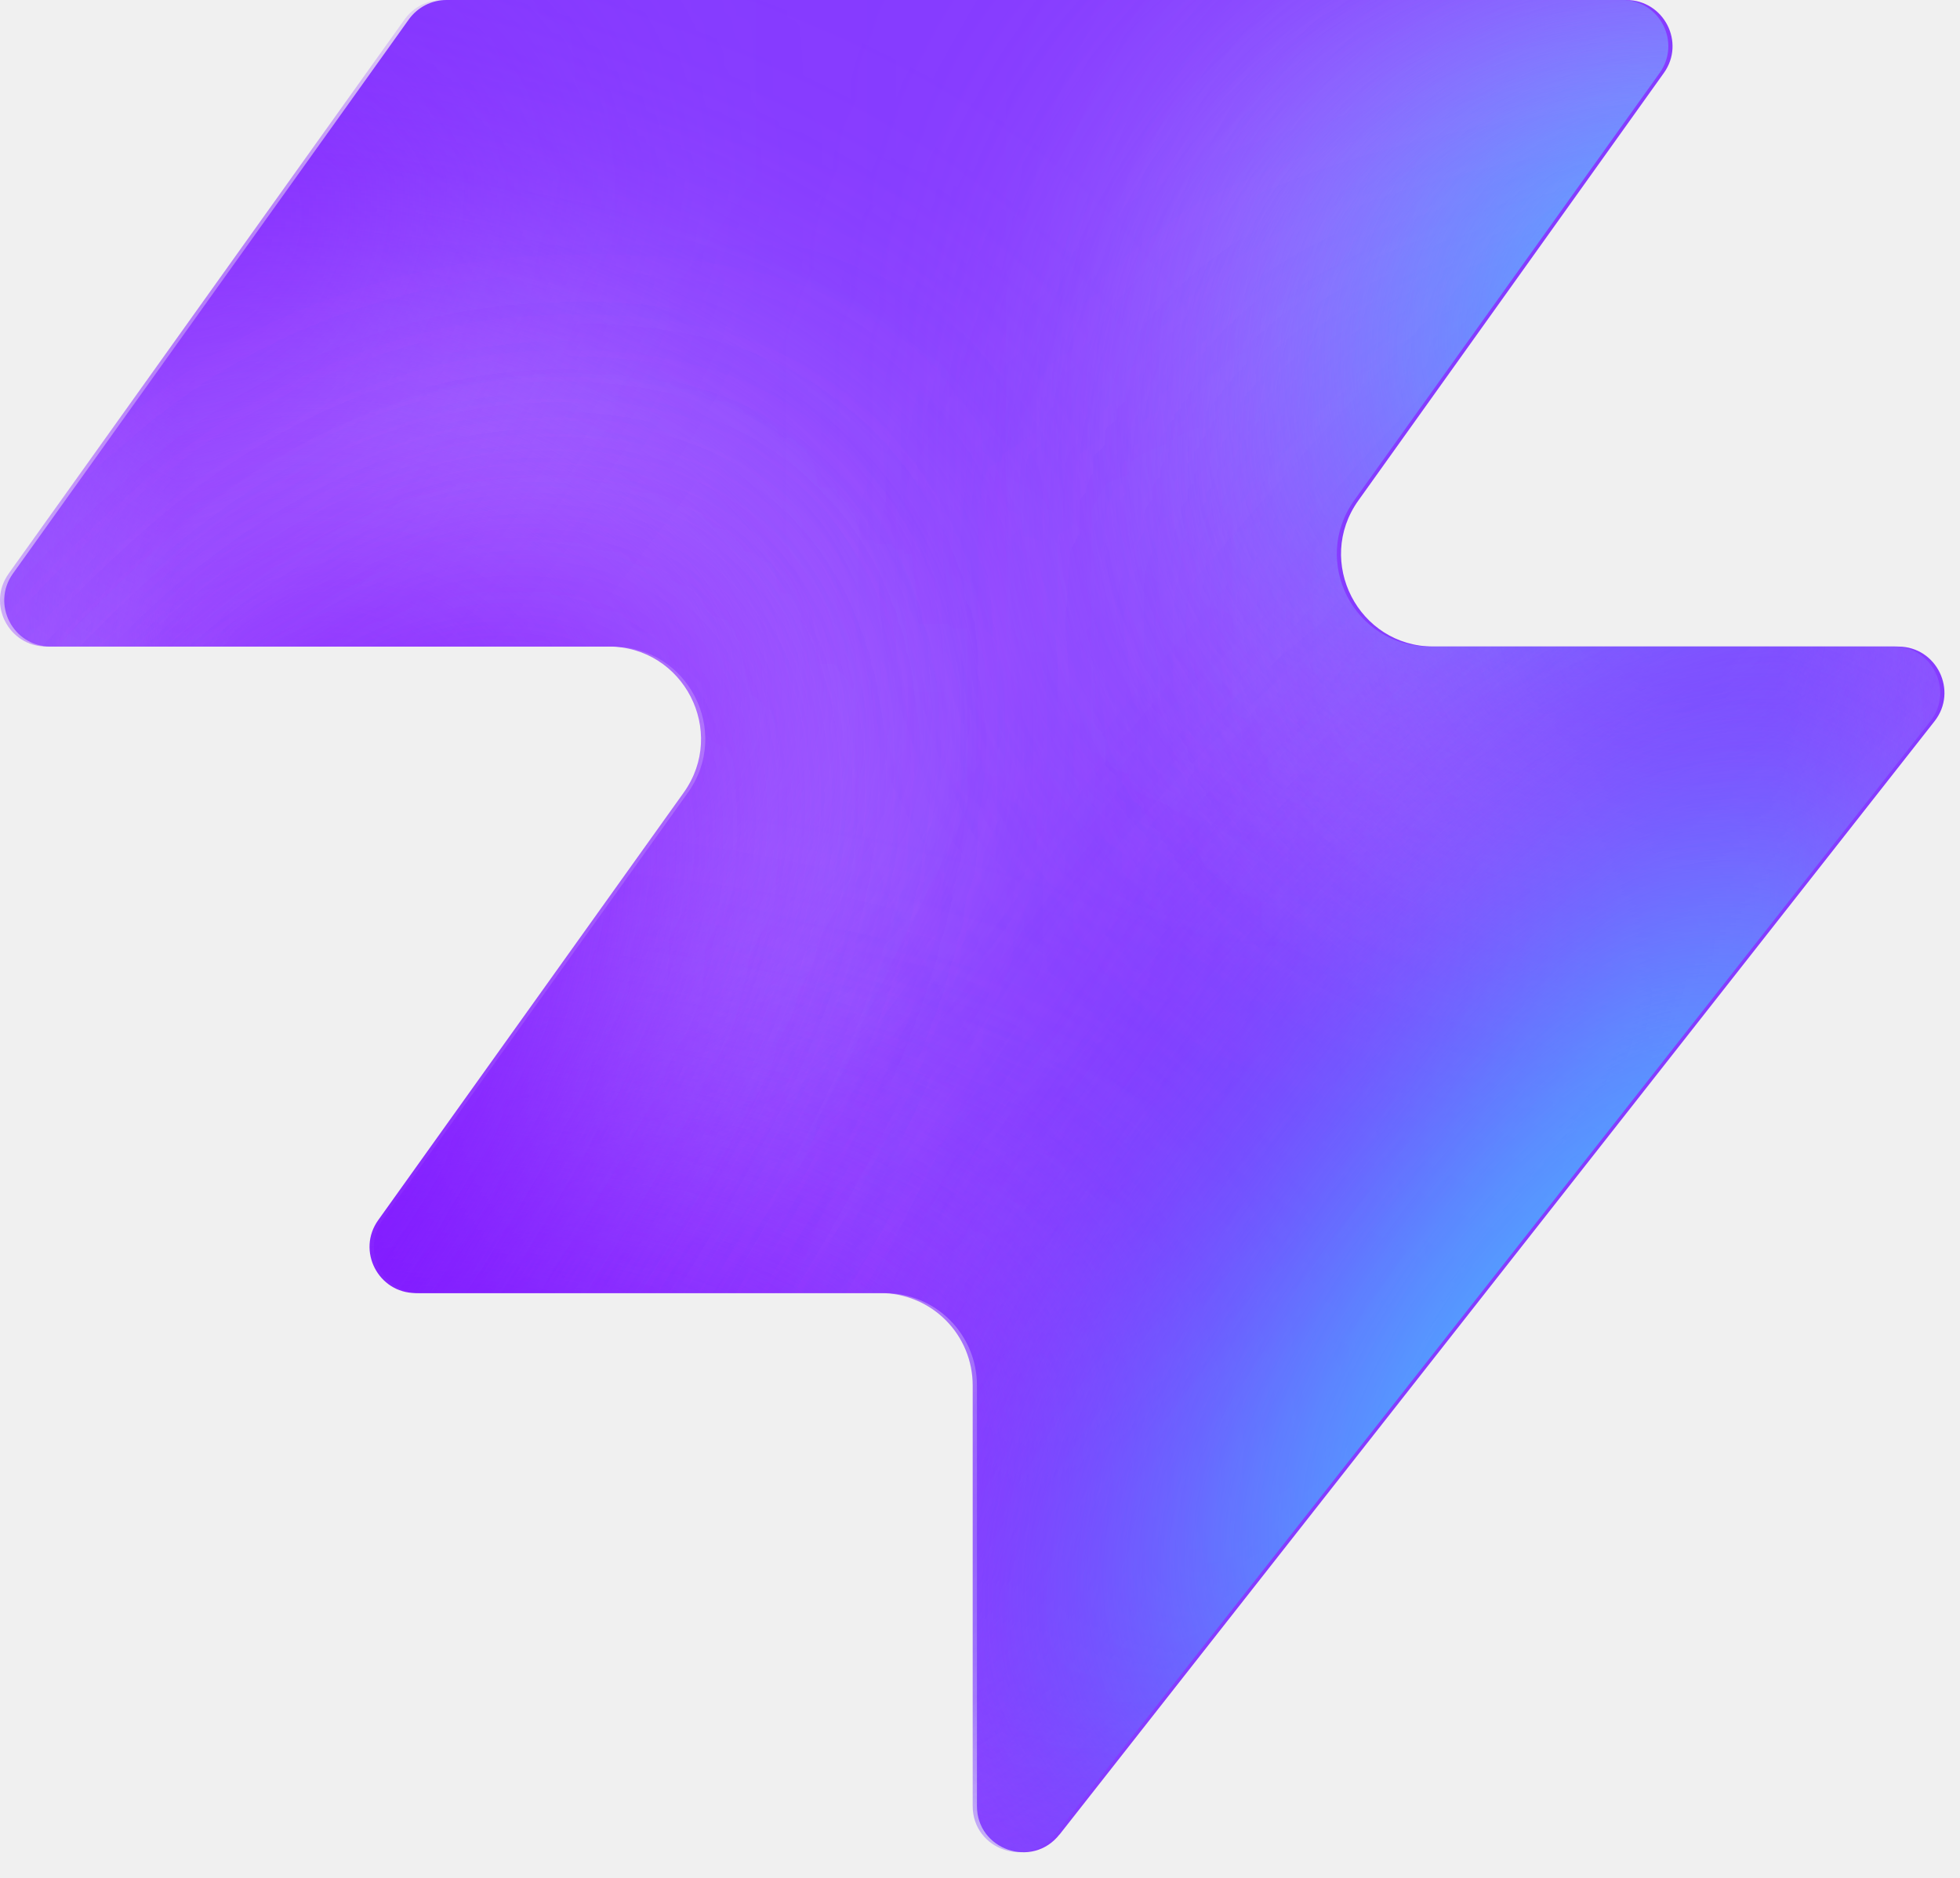
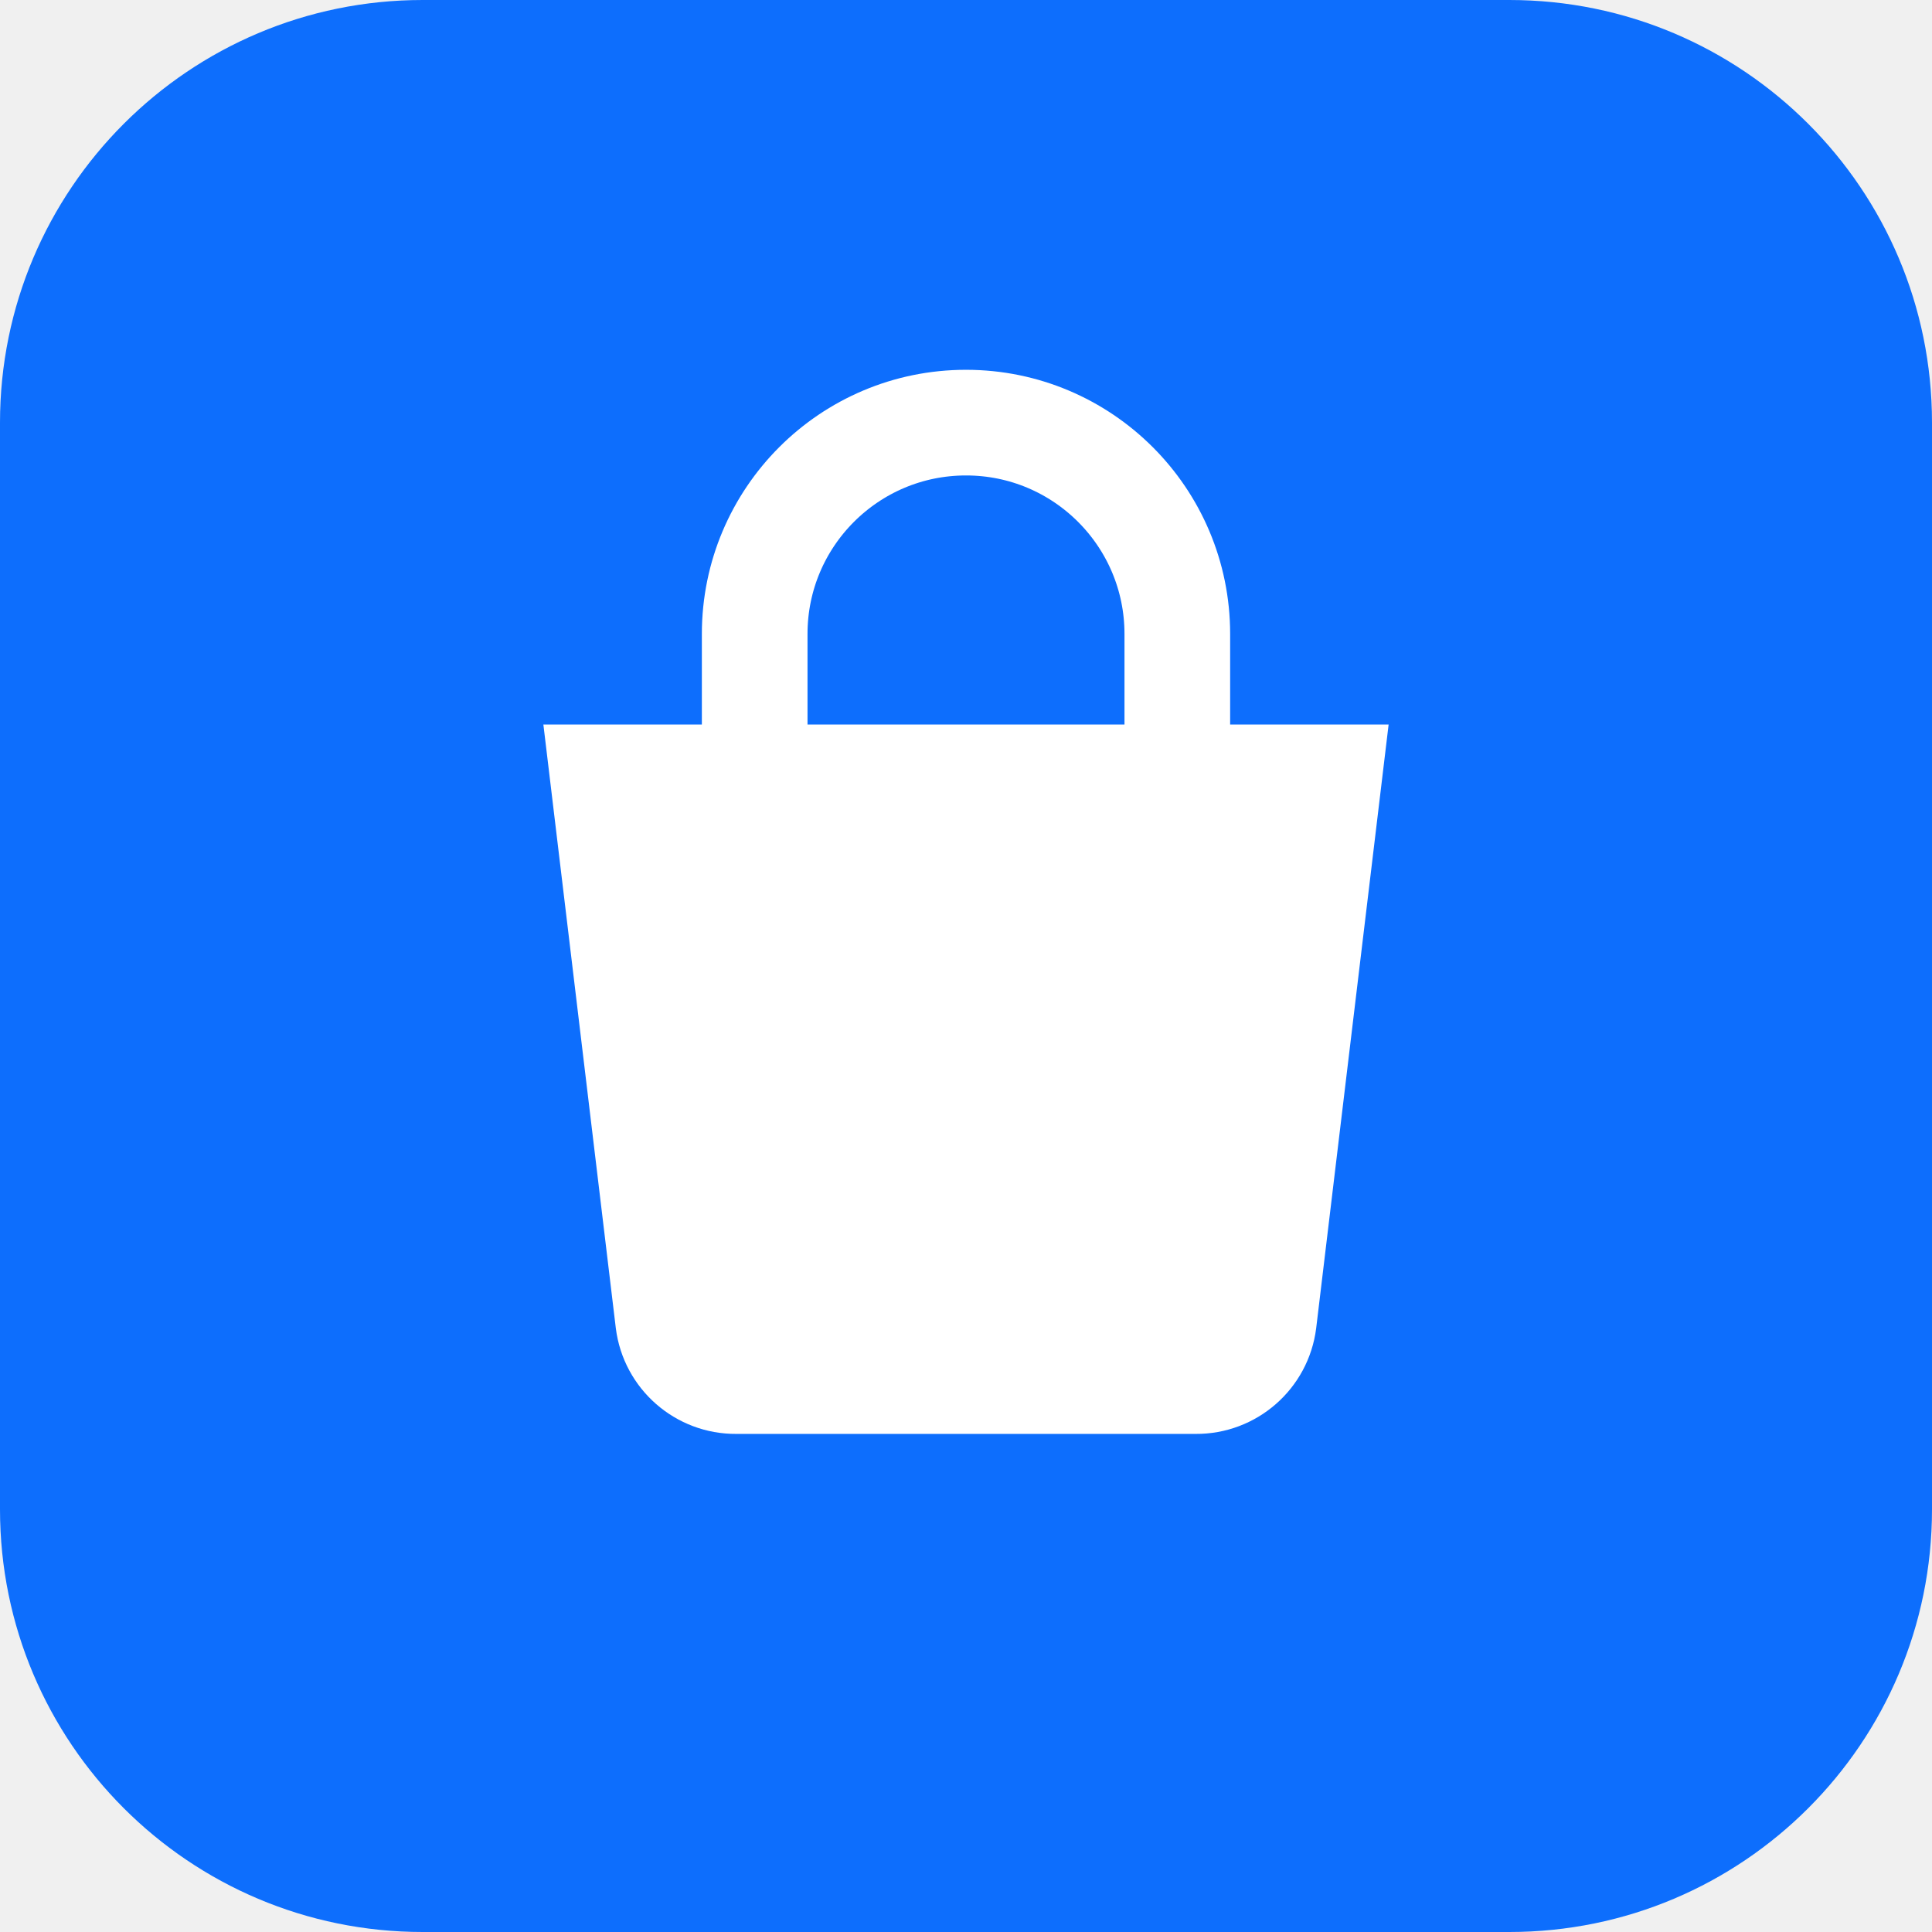
- <svg xmlns="http://www.w3.org/2000/svg" width="48" height="46" fill="none" viewBox="0 0 48 46">
-   <path fill="#863bff" d="M25.946 44.938c-.664.845-2.021.375-2.021-.698V33.937a2.26 2.26 0 0 0-2.262-2.262H10.287c-.92 0-1.456-1.04-.92-1.788l7.48-10.471c1.07-1.497 0-3.578-1.842-3.578H1.237c-.92 0-1.456-1.04-.92-1.788L10.013.474c.214-.297.556-.474.92-.474h28.894c.92 0 1.456 1.04.92 1.788l-7.48 10.471c-1.07 1.498 0 3.579 1.842 3.579h11.377c.943 0 1.473 1.088.89 1.83L25.947 44.94z" style="fill:#863bff;fill:color(display-p3 .525 .23 1);fill-opacity:1" />
-   <mask id="a" width="48" height="46" x="0" y="0" maskUnits="userSpaceOnUse" style="mask-type:alpha">
-     <path fill="#000" d="M25.842 44.938c-.664.844-2.021.375-2.021-.698V33.937a2.26 2.26 0 0 0-2.262-2.262H10.183c-.92 0-1.456-1.04-.92-1.788l7.48-10.471c1.07-1.498 0-3.579-1.842-3.579H1.133c-.92 0-1.456-1.04-.92-1.787L9.91.473c.214-.297.556-.474.92-.474h28.894c.92 0 1.456 1.04.92 1.788l-7.48 10.471c-1.07 1.498 0 3.578 1.842 3.578h11.377c.943 0 1.473 1.088.89 1.832L25.843 44.94z" style="fill:#000;fill-opacity:1" />
-   </mask>
-   <g mask="url(#a)">
-     <g filter="url(#b)">
-       <ellipse cx="5.508" cy="14.704" fill="#ede6ff" rx="5.508" ry="14.704" style="fill:#ede6ff;fill:color(display-p3 .927 .903 1);fill-opacity:1" transform="matrix(.00324 1 1 -.00324 -4.47 31.516)" />
-     </g>
-     <g filter="url(#c)">
-       <ellipse cx="10.399" cy="29.851" fill="#ede6ff" rx="10.399" ry="29.851" style="fill:#ede6ff;fill:color(display-p3 .927 .903 1);fill-opacity:1" transform="matrix(.00324 1 1 -.00324 -39.328 7.883)" />
-     </g>
-     <g filter="url(#d)">
-       <ellipse cx="5.508" cy="30.487" fill="#7e14ff" rx="5.508" ry="30.487" style="fill:#7e14ff;fill:color(display-p3 .492 .077 1);fill-opacity:1" transform="rotate(89.814 -25.913 -14.639)scale(1 -1)" />
-     </g>
-     <g filter="url(#e)">
-       <ellipse cx="5.508" cy="30.599" fill="#7e14ff" rx="5.508" ry="30.599" style="fill:#7e14ff;fill:color(display-p3 .492 .077 1);fill-opacity:1" transform="rotate(89.814 -32.644 -3.334)scale(1 -1)" />
-     </g>
-     <g filter="url(#f)">
-       <ellipse cx="5.508" cy="30.599" fill="#7e14ff" rx="5.508" ry="30.599" style="fill:#7e14ff;fill:color(display-p3 .492 .077 1);fill-opacity:1" transform="matrix(.00324 1 1 -.00324 -34.34 30.47)" />
-     </g>
-     <g filter="url(#g)">
-       <ellipse cx="14.072" cy="22.078" fill="#ede6ff" rx="14.072" ry="22.078" style="fill:#ede6ff;fill:color(display-p3 .927 .903 1);fill-opacity:1" transform="rotate(93.35 24.506 48.493)scale(-1 1)" />
-     </g>
-     <g filter="url(#h)">
-       <ellipse cx="3.47" cy="21.501" fill="#7e14ff" rx="3.47" ry="21.501" style="fill:#7e14ff;fill:color(display-p3 .492 .077 1);fill-opacity:1" transform="rotate(89.009 28.708 47.59)scale(-1 1)" />
-     </g>
-     <g filter="url(#i)">
-       <ellipse cx="3.47" cy="21.501" fill="#7e14ff" rx="3.47" ry="21.501" style="fill:#7e14ff;fill:color(display-p3 .492 .077 1);fill-opacity:1" transform="rotate(89.009 28.708 47.59)scale(-1 1)" />
-     </g>
-     <g filter="url(#j)">
-       <ellipse cx=".387" cy="8.972" fill="#7e14ff" rx="4.407" ry="29.108" style="fill:#7e14ff;fill:color(display-p3 .492 .077 1);fill-opacity:1" transform="rotate(39.51 .387 8.972)" />
-     </g>
-     <g filter="url(#k)">
-       <ellipse cx="47.523" cy="-6.092" fill="#7e14ff" rx="4.407" ry="29.108" style="fill:#7e14ff;fill:color(display-p3 .492 .077 1);fill-opacity:1" transform="rotate(37.892 47.523 -6.092)" />
-     </g>
-     <g filter="url(#l)">
-       <ellipse cx="41.412" cy="6.333" fill="#47bfff" rx="5.971" ry="9.665" style="fill:#47bfff;fill:color(display-p3 .28 .748 1);fill-opacity:1" transform="rotate(37.892 41.412 6.333)" />
-     </g>
-     <g filter="url(#m)">
-       <ellipse cx="-1.879" cy="38.332" fill="#7e14ff" rx="4.407" ry="29.108" style="fill:#7e14ff;fill:color(display-p3 .492 .077 1);fill-opacity:1" transform="rotate(37.892 -1.88 38.332)" />
-     </g>
-     <g filter="url(#n)">
-       <ellipse cx="-1.879" cy="38.332" fill="#7e14ff" rx="4.407" ry="29.108" style="fill:#7e14ff;fill:color(display-p3 .492 .077 1);fill-opacity:1" transform="rotate(37.892 -1.88 38.332)" />
-     </g>
-     <g filter="url(#o)">
-       <ellipse cx="35.651" cy="29.907" fill="#7e14ff" rx="4.407" ry="29.108" style="fill:#7e14ff;fill:color(display-p3 .492 .077 1);fill-opacity:1" transform="rotate(37.892 35.651 29.907)" />
-     </g>
-     <g filter="url(#p)">
-       <ellipse cx="38.418" cy="32.4" fill="#47bfff" rx="5.971" ry="15.297" style="fill:#47bfff;fill:color(display-p3 .28 .748 1);fill-opacity:1" transform="rotate(37.892 38.418 32.4)" />
-     </g>
-   </g>
-   <defs>
-     <filter id="b" width="60.045" height="41.654" x="-19.77" y="16.149" color-interpolation-filters="sRGB" filterUnits="userSpaceOnUse">
-       <feFlood flood-opacity="0" result="BackgroundImageFix" />
-       <feBlend in="SourceGraphic" in2="BackgroundImageFix" result="shape" />
-       <feGaussianBlur result="effect1_foregroundBlur_2002_17158" stdDeviation="7.659" />
-     </filter>
-     <filter id="c" width="90.34" height="51.437" x="-54.613" y="-7.533" color-interpolation-filters="sRGB" filterUnits="userSpaceOnUse">
-       <feFlood flood-opacity="0" result="BackgroundImageFix" />
-       <feBlend in="SourceGraphic" in2="BackgroundImageFix" result="shape" />
-       <feGaussianBlur result="effect1_foregroundBlur_2002_17158" stdDeviation="7.659" />
-     </filter>
-     <filter id="d" width="79.355" height="29.4" x="-49.64" y="2.03" color-interpolation-filters="sRGB" filterUnits="userSpaceOnUse">
-       <feFlood flood-opacity="0" result="BackgroundImageFix" />
-       <feBlend in="SourceGraphic" in2="BackgroundImageFix" result="shape" />
-       <feGaussianBlur result="effect1_foregroundBlur_2002_17158" stdDeviation="4.596" />
-     </filter>
-     <filter id="e" width="79.579" height="29.4" x="-45.045" y="20.029" color-interpolation-filters="sRGB" filterUnits="userSpaceOnUse">
-       <feFlood flood-opacity="0" result="BackgroundImageFix" />
-       <feBlend in="SourceGraphic" in2="BackgroundImageFix" result="shape" />
-       <feGaussianBlur result="effect1_foregroundBlur_2002_17158" stdDeviation="4.596" />
-     </filter>
-     <filter id="f" width="79.579" height="29.4" x="-43.513" y="21.178" color-interpolation-filters="sRGB" filterUnits="userSpaceOnUse">
-       <feFlood flood-opacity="0" result="BackgroundImageFix" />
-       <feBlend in="SourceGraphic" in2="BackgroundImageFix" result="shape" />
-       <feGaussianBlur result="effect1_foregroundBlur_2002_17158" stdDeviation="4.596" />
-     </filter>
-     <filter id="g" width="74.749" height="58.852" x="15.756" y="-17.901" color-interpolation-filters="sRGB" filterUnits="userSpaceOnUse">
-       <feFlood flood-opacity="0" result="BackgroundImageFix" />
-       <feBlend in="SourceGraphic" in2="BackgroundImageFix" result="shape" />
-       <feGaussianBlur result="effect1_foregroundBlur_2002_17158" stdDeviation="7.659" />
-     </filter>
-     <filter id="h" width="61.377" height="25.362" x="23.548" y="2.284" color-interpolation-filters="sRGB" filterUnits="userSpaceOnUse">
-       <feFlood flood-opacity="0" result="BackgroundImageFix" />
-       <feBlend in="SourceGraphic" in2="BackgroundImageFix" result="shape" />
-       <feGaussianBlur result="effect1_foregroundBlur_2002_17158" stdDeviation="4.596" />
-     </filter>
-     <filter id="i" width="61.377" height="25.362" x="23.548" y="2.284" color-interpolation-filters="sRGB" filterUnits="userSpaceOnUse">
-       <feFlood flood-opacity="0" result="BackgroundImageFix" />
-       <feBlend in="SourceGraphic" in2="BackgroundImageFix" result="shape" />
-       <feGaussianBlur result="effect1_foregroundBlur_2002_17158" stdDeviation="4.596" />
-     </filter>
-     <filter id="j" width="56.045" height="63.649" x="-27.636" y="-22.853" color-interpolation-filters="sRGB" filterUnits="userSpaceOnUse">
-       <feFlood flood-opacity="0" result="BackgroundImageFix" />
-       <feBlend in="SourceGraphic" in2="BackgroundImageFix" result="shape" />
-       <feGaussianBlur result="effect1_foregroundBlur_2002_17158" stdDeviation="4.596" />
-     </filter>
-     <filter id="k" width="54.814" height="64.646" x="20.116" y="-38.415" color-interpolation-filters="sRGB" filterUnits="userSpaceOnUse">
-       <feFlood flood-opacity="0" result="BackgroundImageFix" />
-       <feBlend in="SourceGraphic" in2="BackgroundImageFix" result="shape" />
-       <feGaussianBlur result="effect1_foregroundBlur_2002_17158" stdDeviation="4.596" />
-     </filter>
-     <filter id="l" width="33.541" height="35.313" x="24.641" y="-11.323" color-interpolation-filters="sRGB" filterUnits="userSpaceOnUse">
-       <feFlood flood-opacity="0" result="BackgroundImageFix" />
-       <feBlend in="SourceGraphic" in2="BackgroundImageFix" result="shape" />
-       <feGaussianBlur result="effect1_foregroundBlur_2002_17158" stdDeviation="4.596" />
-     </filter>
-     <filter id="m" width="54.814" height="64.646" x="-29.286" y="6.009" color-interpolation-filters="sRGB" filterUnits="userSpaceOnUse">
-       <feFlood flood-opacity="0" result="BackgroundImageFix" />
-       <feBlend in="SourceGraphic" in2="BackgroundImageFix" result="shape" />
-       <feGaussianBlur result="effect1_foregroundBlur_2002_17158" stdDeviation="4.596" />
-     </filter>
-     <filter id="n" width="54.814" height="64.646" x="-29.286" y="6.009" color-interpolation-filters="sRGB" filterUnits="userSpaceOnUse">
-       <feFlood flood-opacity="0" result="BackgroundImageFix" />
-       <feBlend in="SourceGraphic" in2="BackgroundImageFix" result="shape" />
-       <feGaussianBlur result="effect1_foregroundBlur_2002_17158" stdDeviation="4.596" />
-     </filter>
-     <filter id="o" width="54.814" height="64.646" x="8.244" y="-2.416" color-interpolation-filters="sRGB" filterUnits="userSpaceOnUse">
-       <feFlood flood-opacity="0" result="BackgroundImageFix" />
-       <feBlend in="SourceGraphic" in2="BackgroundImageFix" result="shape" />
-       <feGaussianBlur result="effect1_foregroundBlur_2002_17158" stdDeviation="4.596" />
-     </filter>
-     <filter id="p" width="39.409" height="43.623" x="18.713" y="10.588" color-interpolation-filters="sRGB" filterUnits="userSpaceOnUse">
-       <feFlood flood-opacity="0" result="BackgroundImageFix" />
-       <feBlend in="SourceGraphic" in2="BackgroundImageFix" result="shape" />
-       <feGaussianBlur result="effect1_foregroundBlur_2002_17158" stdDeviation="4.596" />
-     </filter>
-   </defs>
+ <svg xmlns="http://www.w3.org/2000/svg" viewBox="0 0 64 64" role="img" aria-label="ShopHub">
+   <rect width="64" height="64" rx="14" fill="#0d6efd" />
+   <path d="M18 24h28l-2.4 20a4 4 0 0 1-4 3.5H24.4a4 4 0 0 1-4-3.5z" fill="#fff" />
+   <path d="M25 24v-3a7 7 0 0 1 14 0v3" fill="none" stroke="#fff" stroke-width="3.5" stroke-linecap="round" />
</svg>
